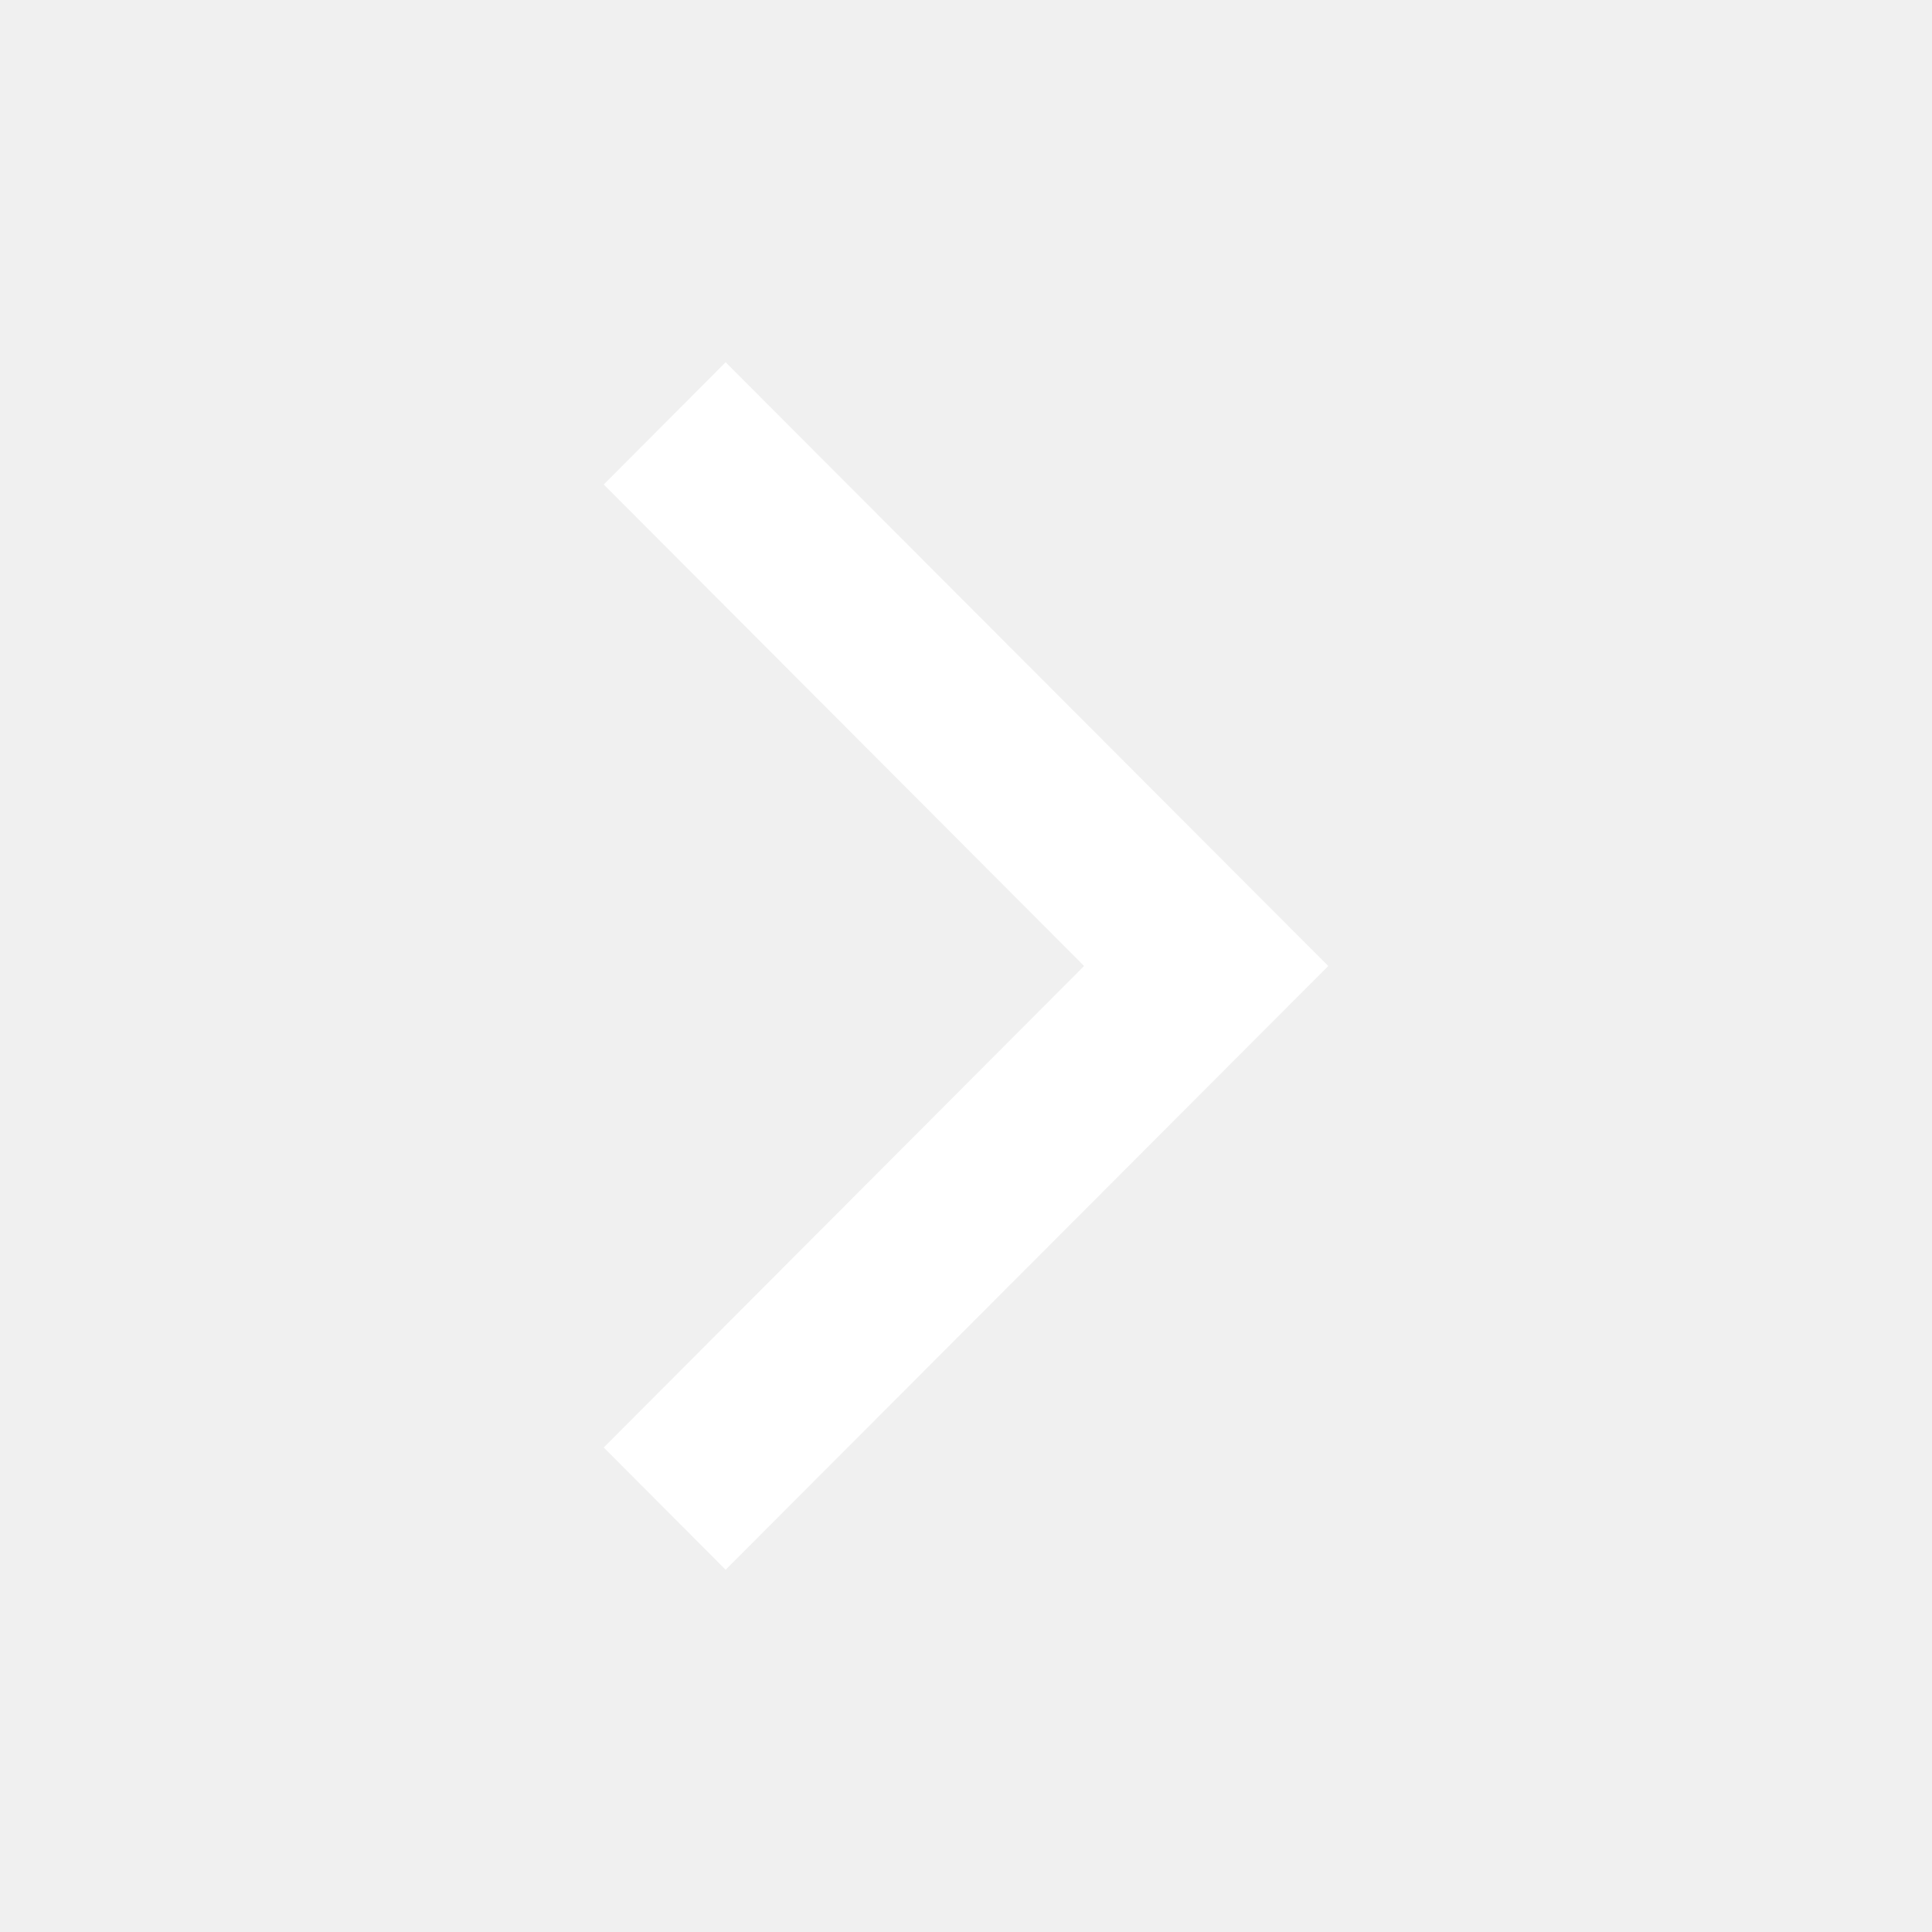
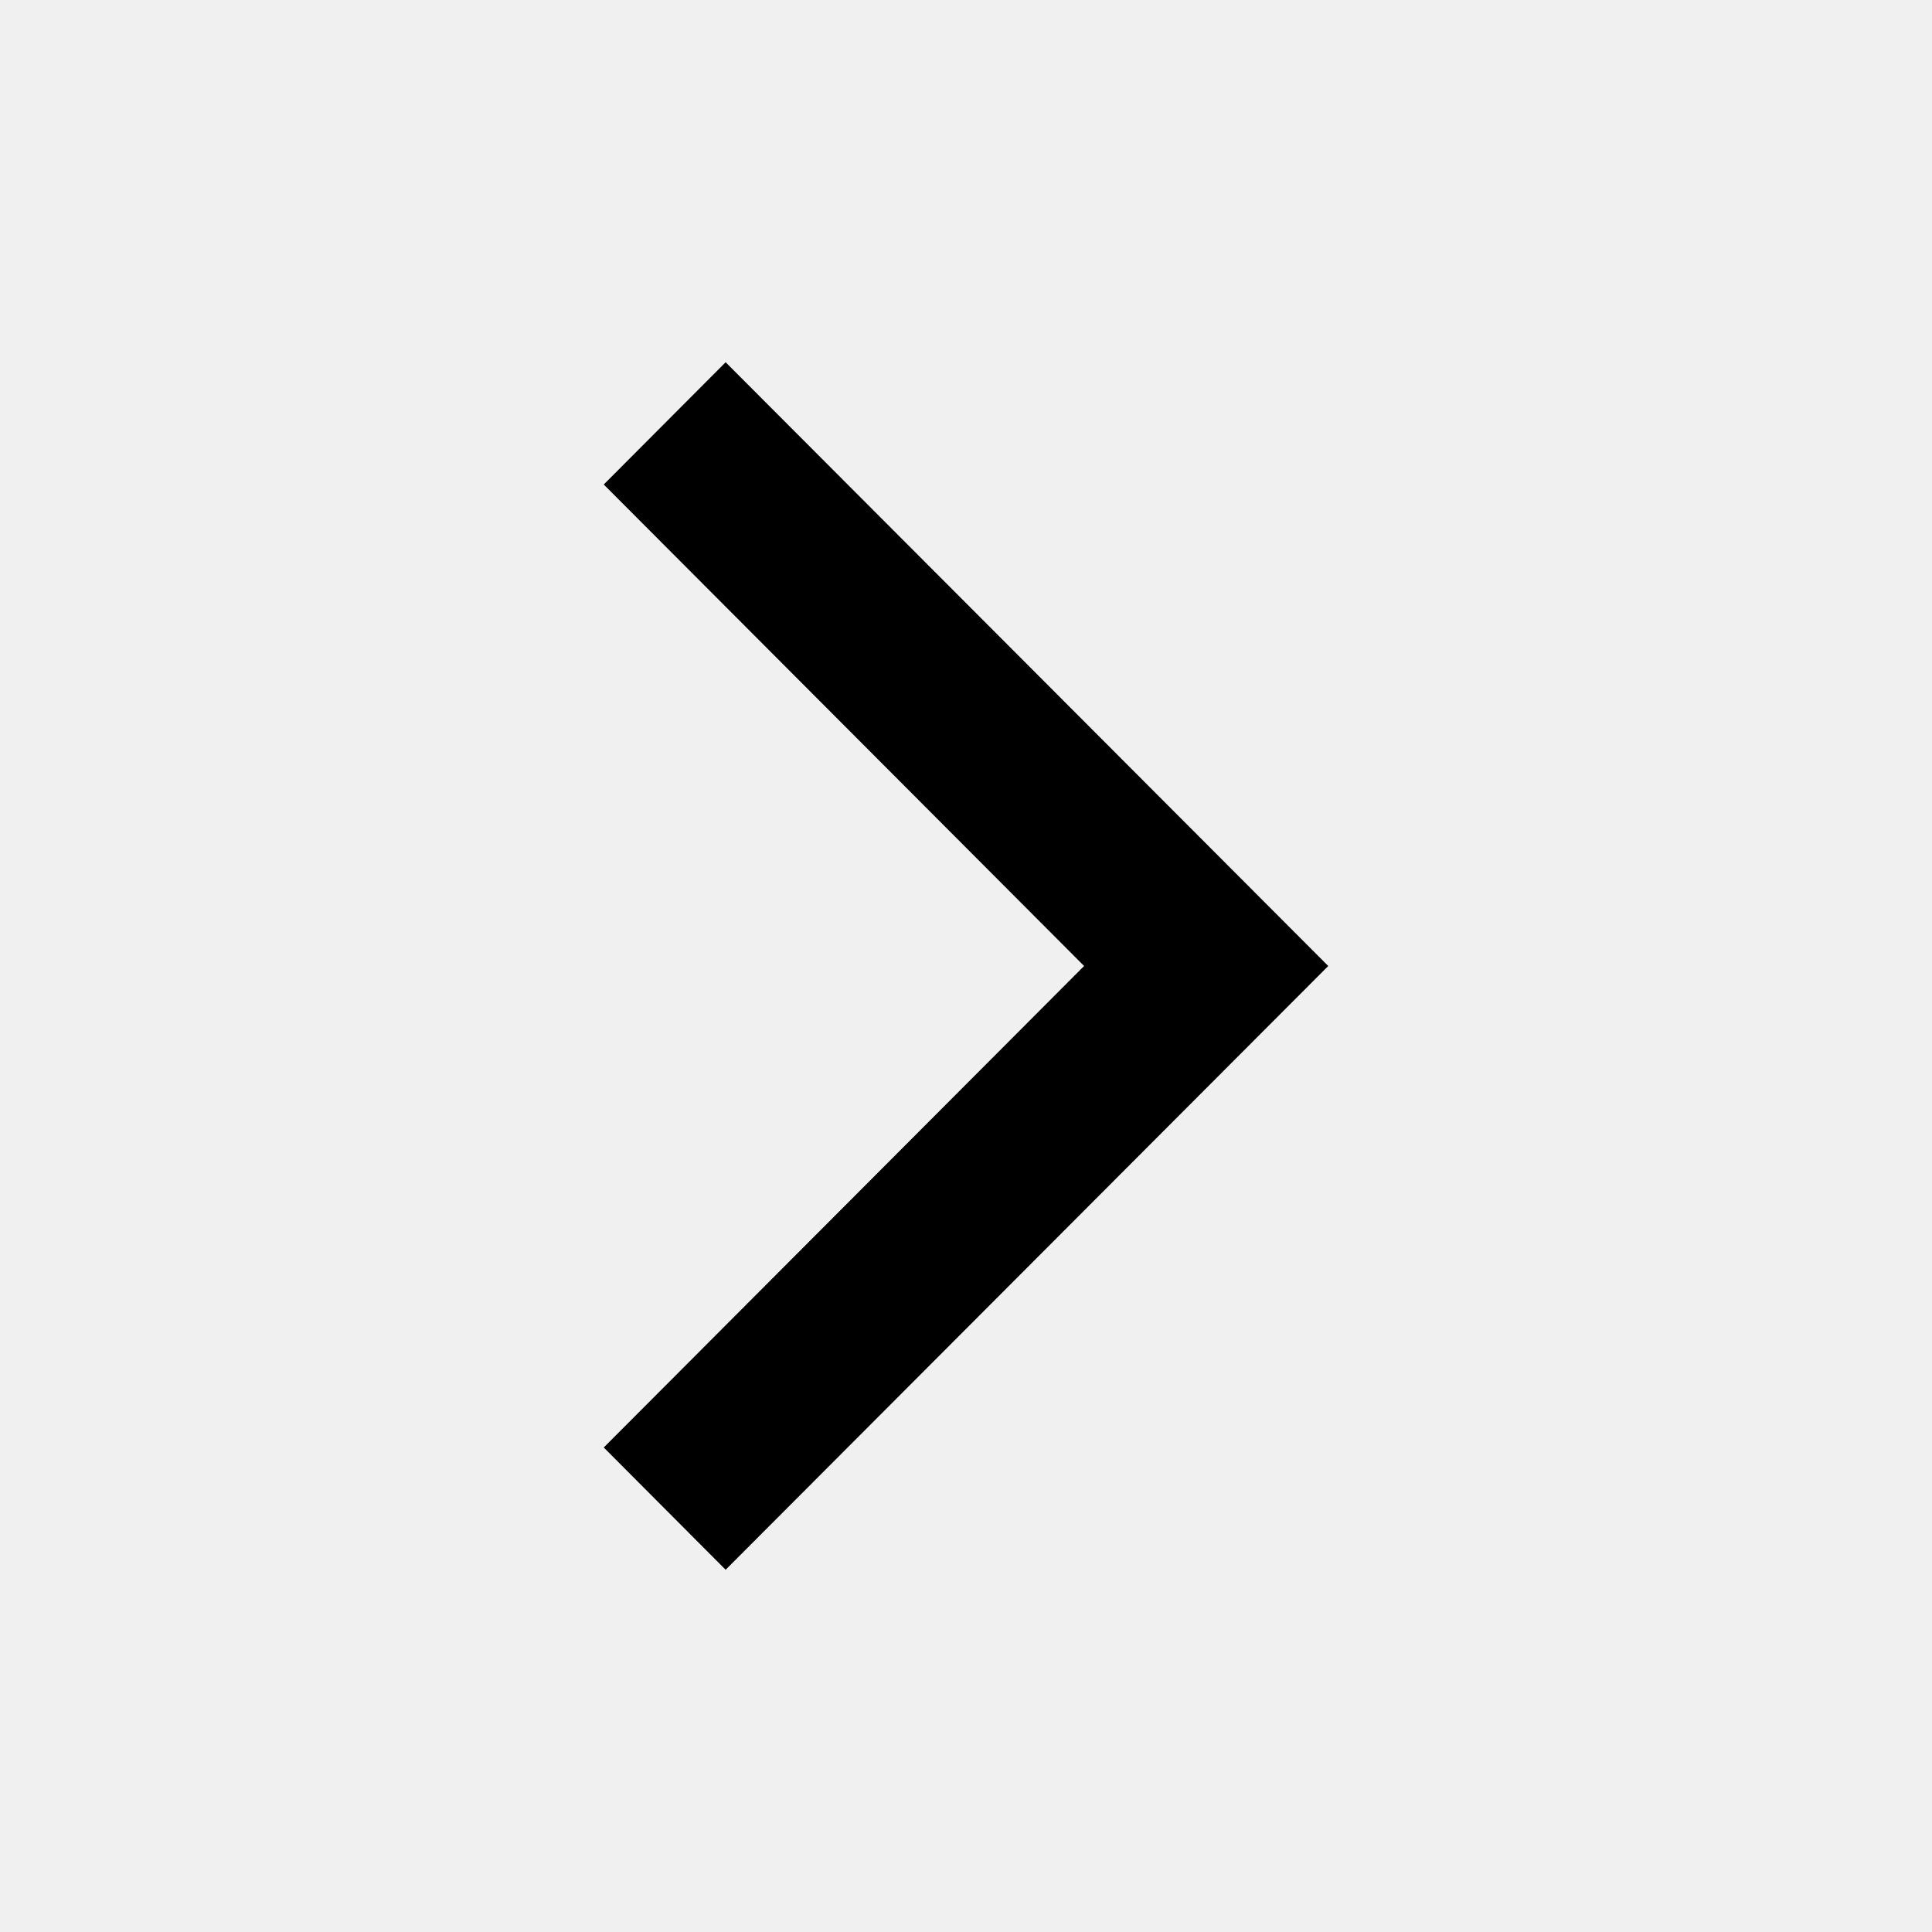
- <svg xmlns="http://www.w3.org/2000/svg" height="512px" id="Layer_1" style="enable-background:new 0 0 512 512; fill: white;" version="1.1" viewBox="0 0 512 512" width="512px" xml:space="preserve">
+ <svg xmlns="http://www.w3.org/2000/svg" height="512px" id="Layer_1" style="enable-background:new 0 0 512 512; fill: black;" version="1.1" viewBox="0 0 512 512" width="512px" xml:space="preserve">
  <polygon points="160,128.4 192.3,96 352,256 352,256 352,256 192.3,416 160,383.6 287.3,256 " />
</svg>
